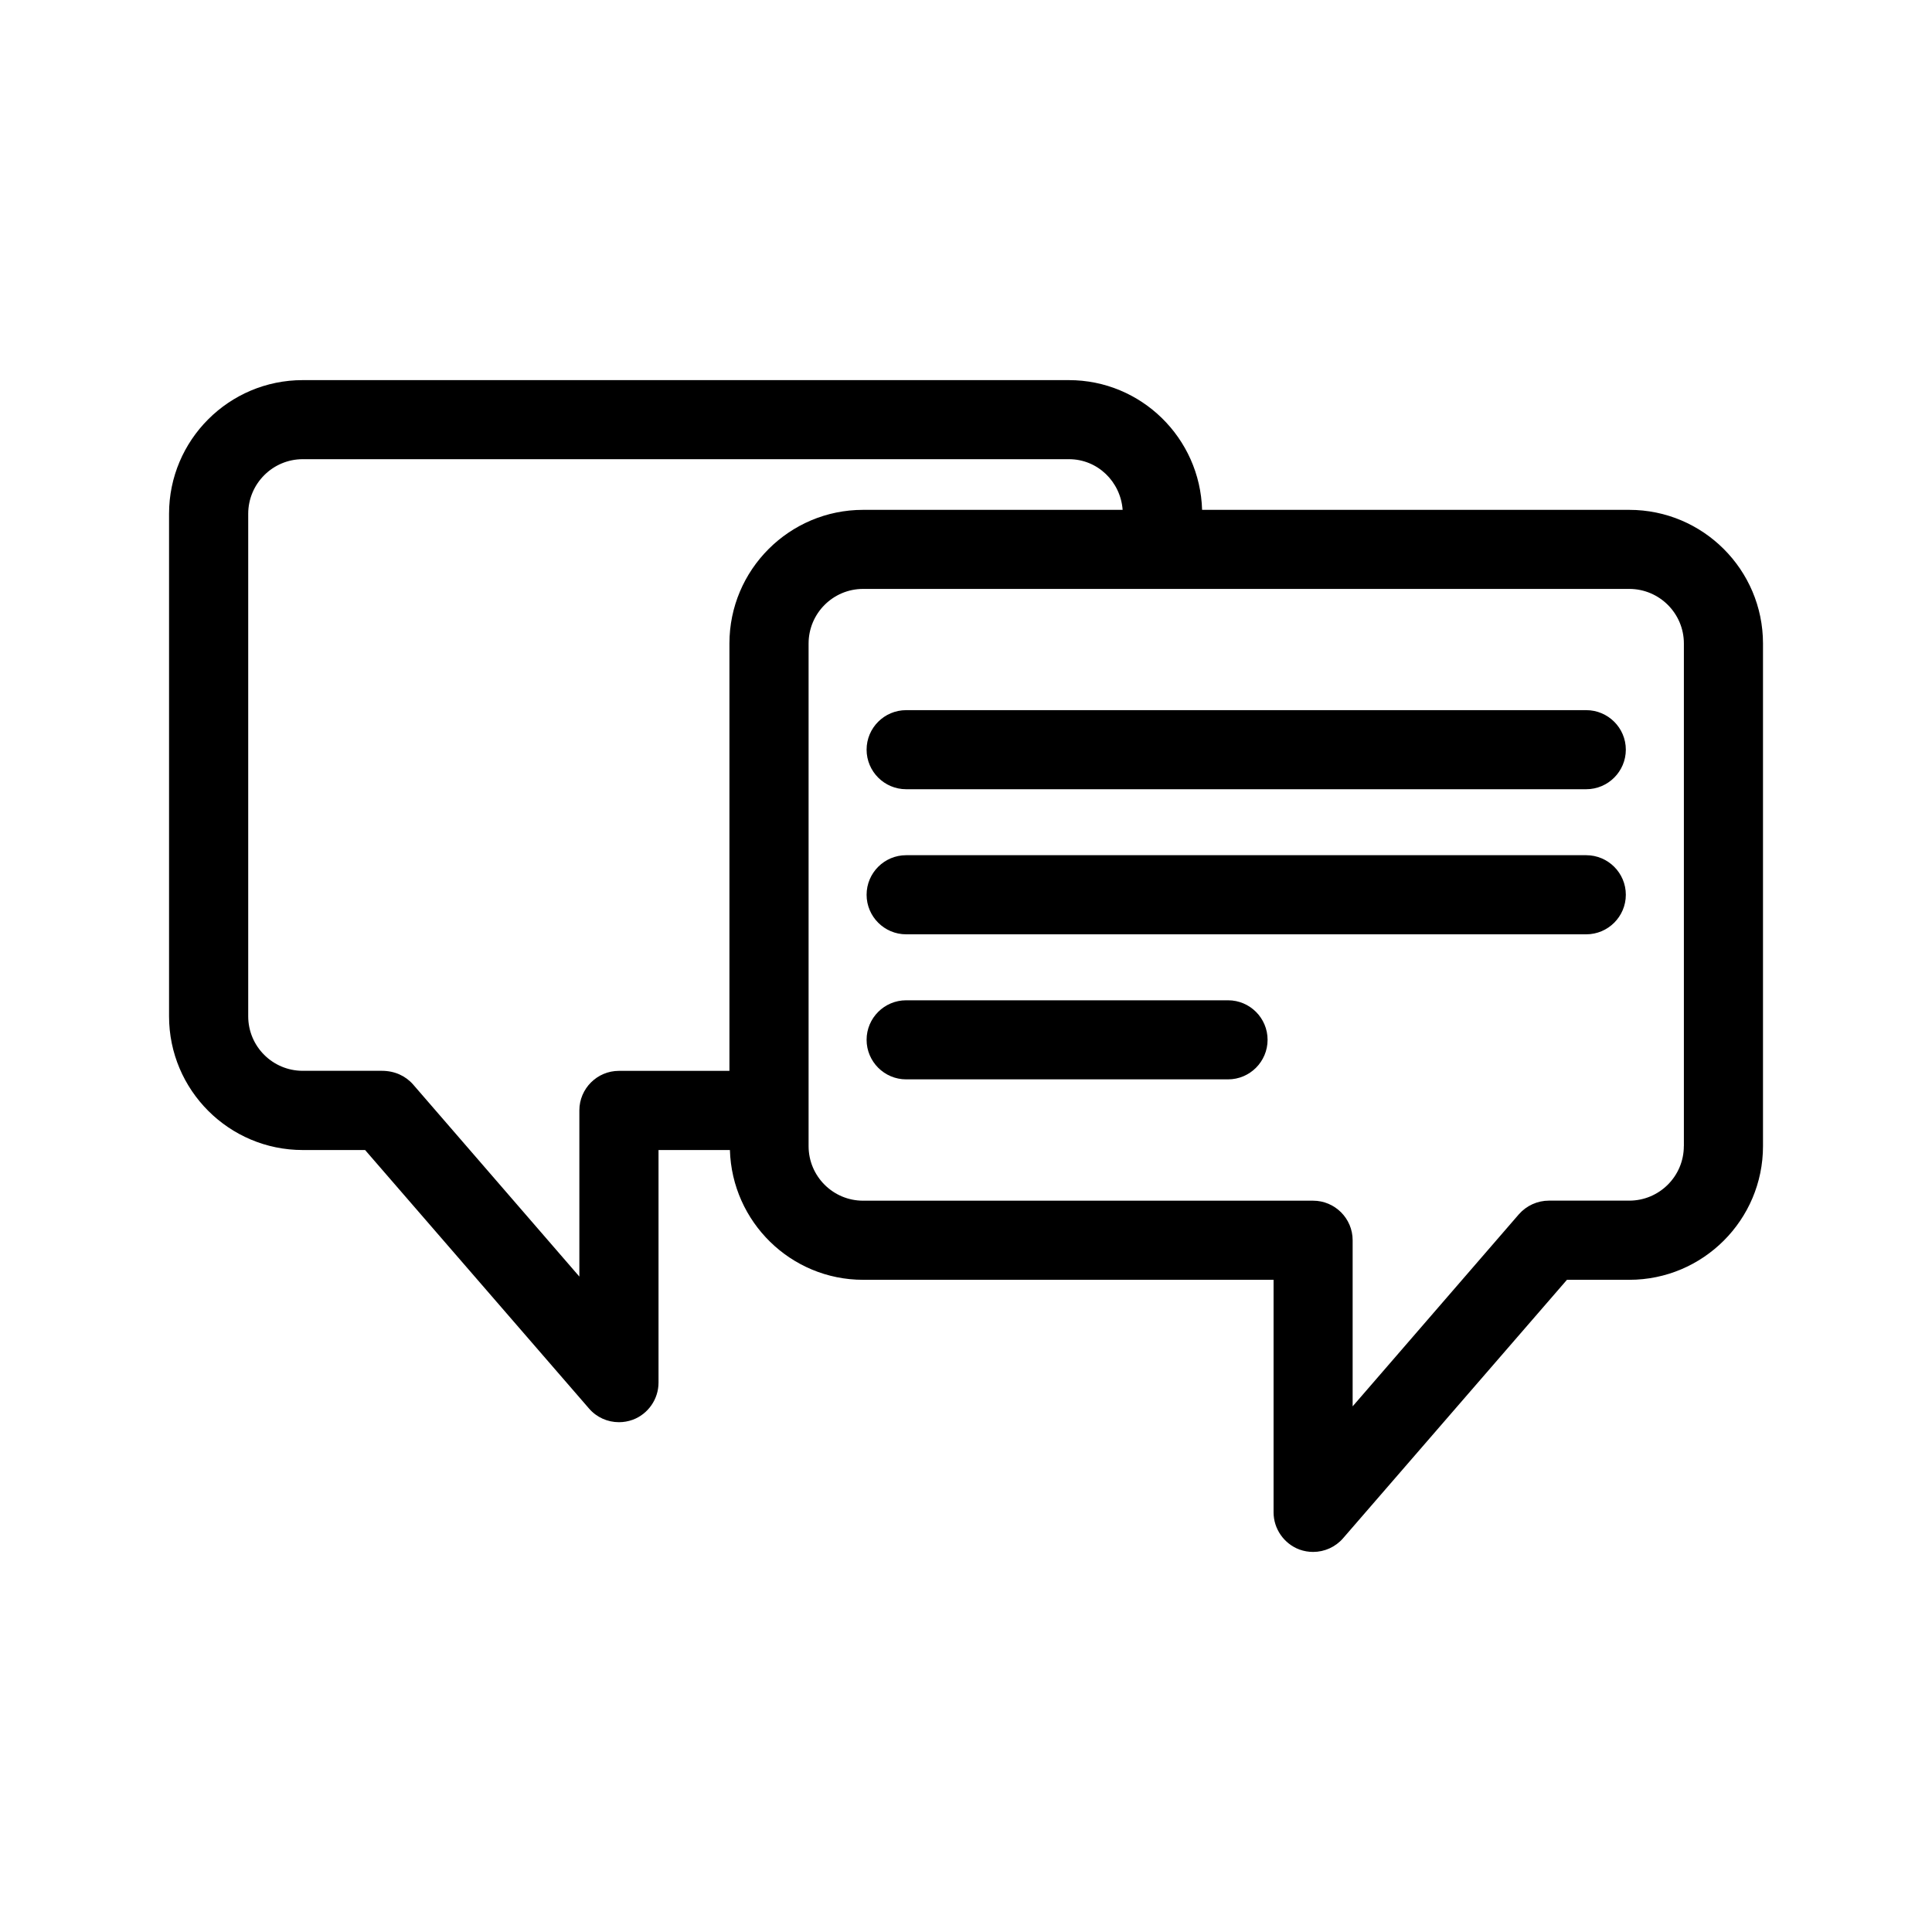
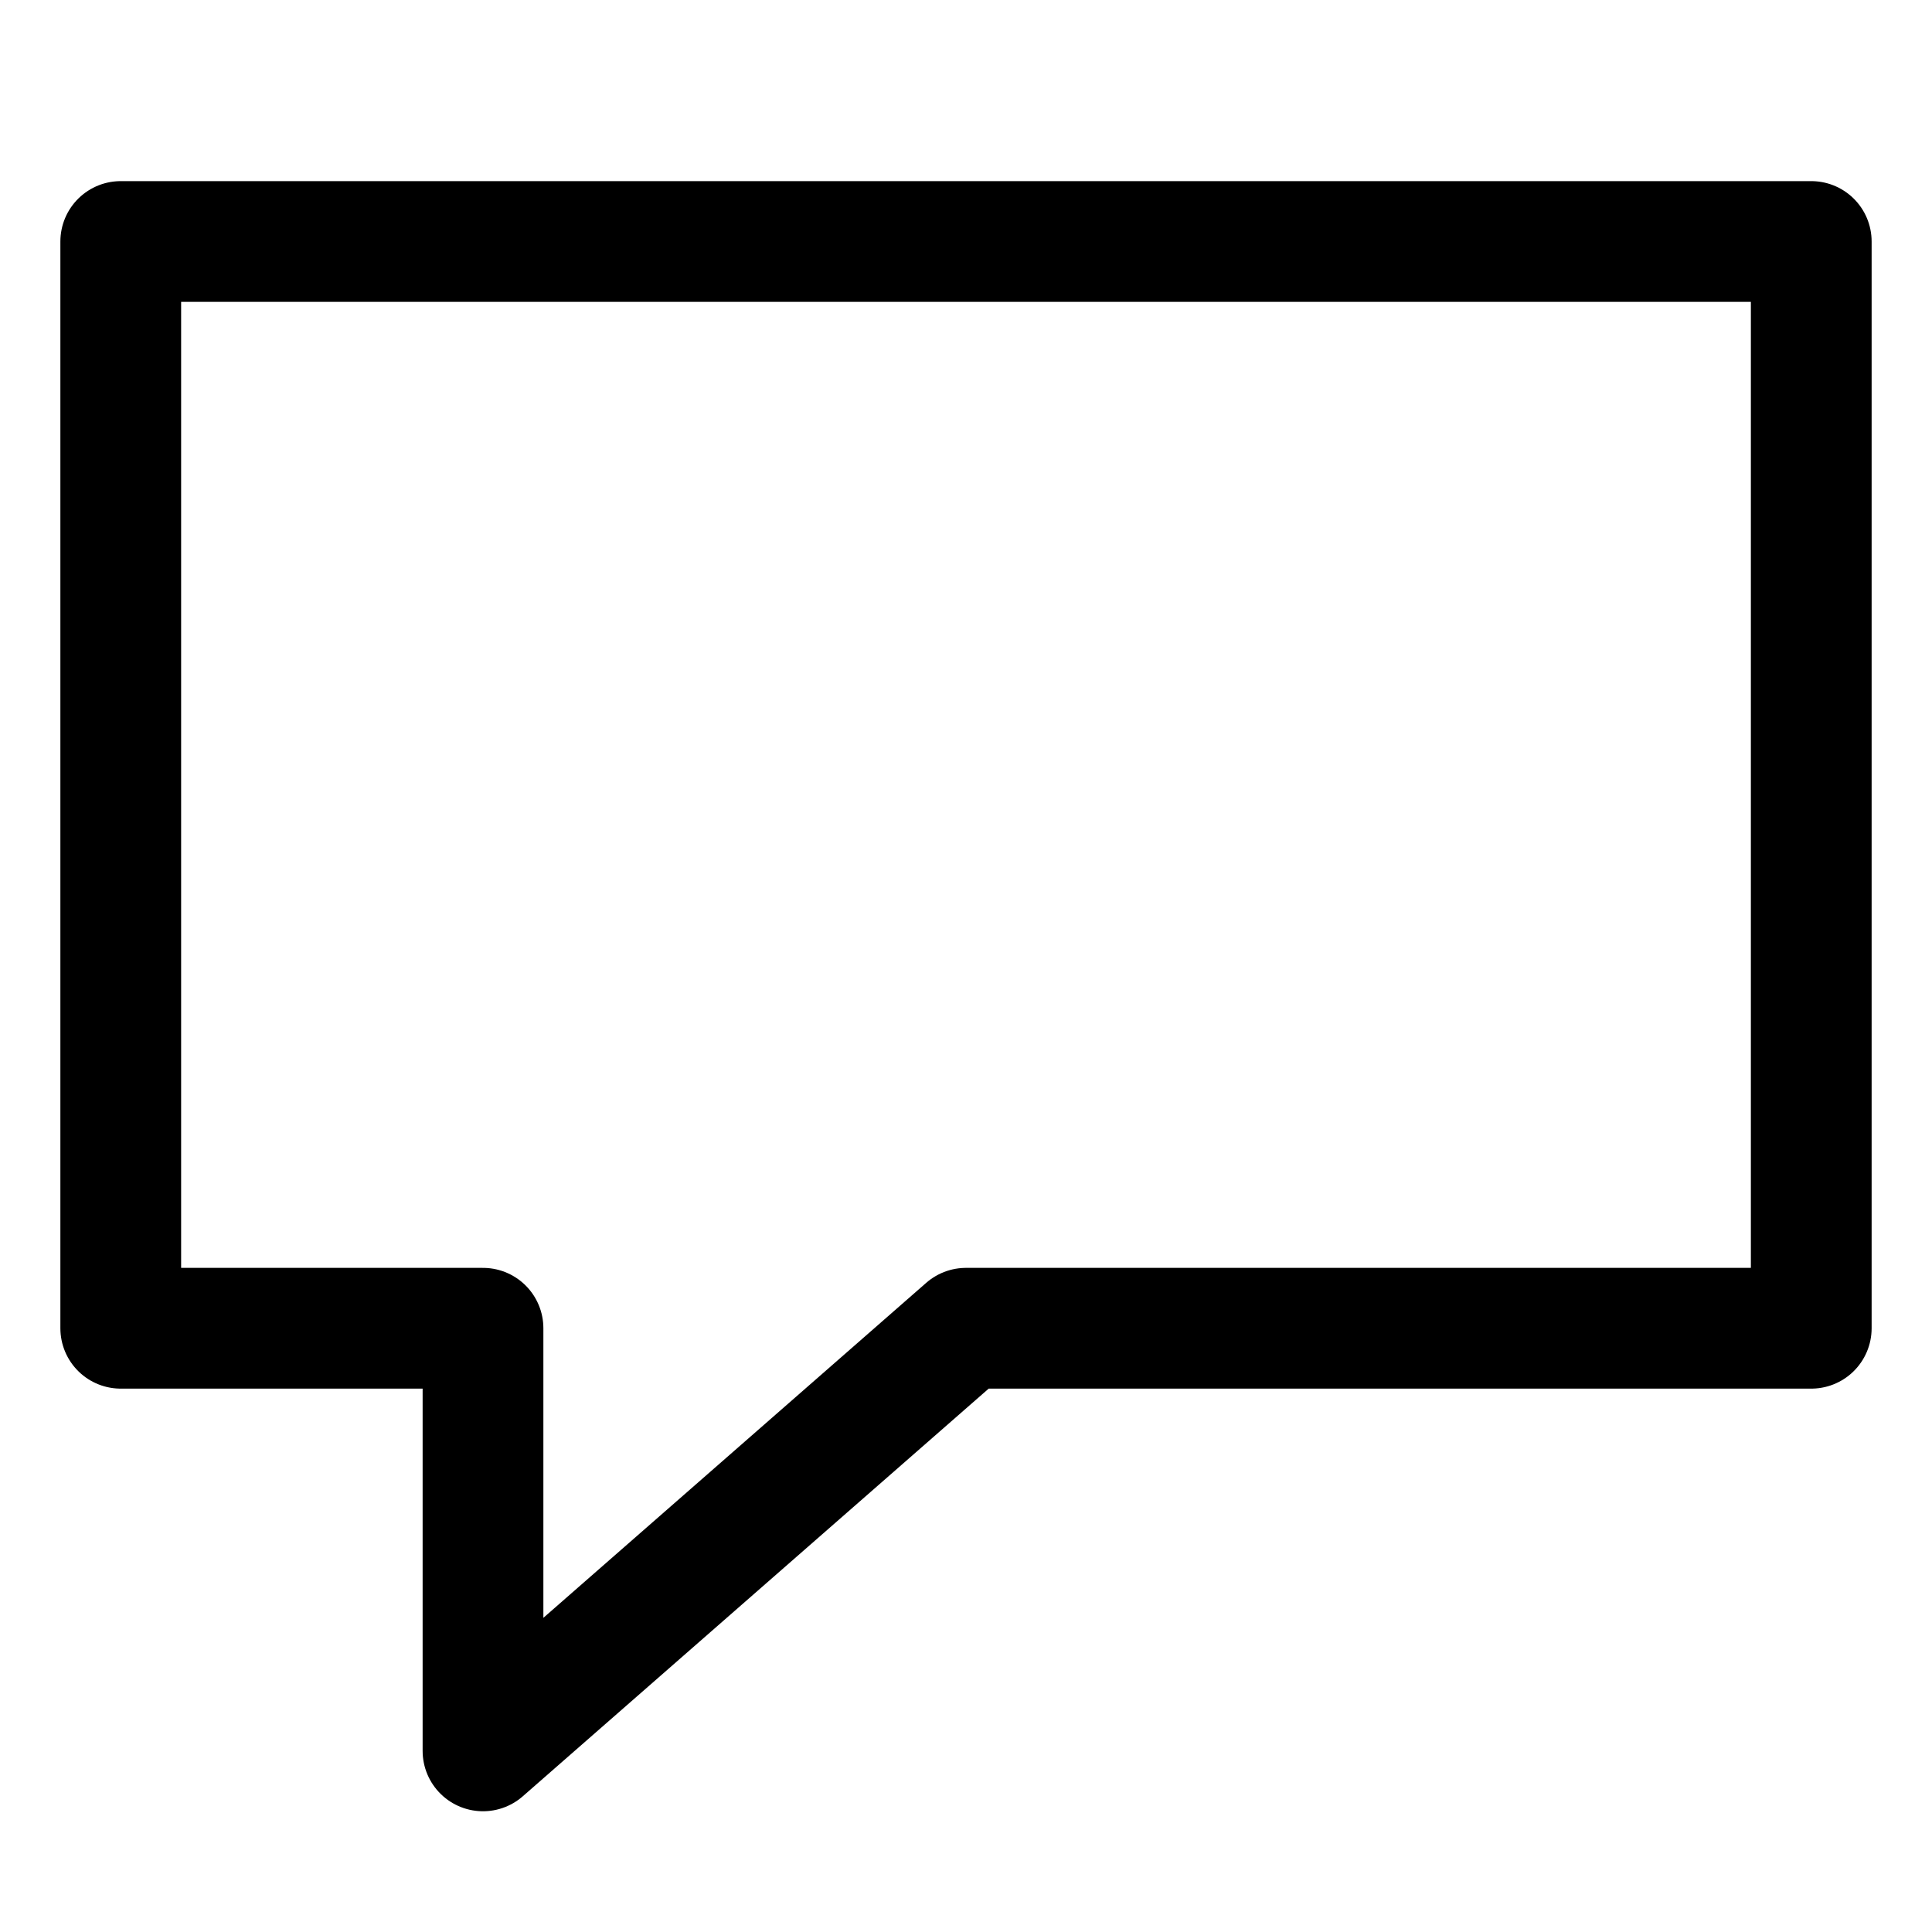
- <svg xmlns="http://www.w3.org/2000/svg" version="1.1" id="Layer_1" width="36px" height="36px" viewBox="0 0 40 40" enable-background="new 0 0 40 40" xml:space="preserve">
-   <g>
-     <path d="M33.732,10.556h-8.844c-0.043-1.488-1.26-2.686-2.758-2.686H6.267C4.741,7.87,3.5,9.11,3.5,10.637v10.405 c0,1.527,1.241,2.768,2.767,2.768h1.292l4.637,5.353c0.156,0.181,0.382,0.282,0.619,0.282c0.094,0,0.19-0.016,0.287-0.051 c0.318-0.119,0.532-0.428,0.532-0.768V23.81h1.478c0.043,1.487,1.26,2.687,2.758,2.687h8.498v4.815c0,0.34,0.214,0.648,0.534,0.769 c0.095,0.034,0.19,0.05,0.284,0.05c0.236,0,0.463-0.102,0.619-0.281l4.637-5.353h1.291c1.526,0,2.768-1.241,2.768-2.768V13.323 C36.5,11.796,35.259,10.556,33.732,10.556z M15.102,13.323v8.848h-2.288c-0.452,0-0.819,0.368-0.819,0.819v3.44l-3.443-3.978 c-0.157-0.178-0.382-0.282-0.646-0.282c0,0-1.638,0-1.638,0c-0.623,0-1.129-0.505-1.129-1.129V10.637 c0-0.622,0.507-1.13,1.129-1.13h15.864c0.594,0,1.068,0.466,1.111,1.049h-5.374C16.343,10.556,15.102,11.796,15.102,13.323z M34.862,23.729c0,0.623-0.507,1.129-1.13,1.129h-1.664c-0.236,0-0.463,0.102-0.621,0.282l-3.442,3.977v-3.44 c0-0.451-0.368-0.818-0.819-0.818h-9.317c-0.622,0-1.128-0.506-1.128-1.129V13.323c0-0.623,0.506-1.13,1.128-1.13h15.864 c0.623,0,1.13,0.507,1.13,1.13V23.729z" />
-     <path d="M32.841,14.703h-14.08c-0.452,0-0.819,0.367-0.819,0.818s0.367,0.819,0.819,0.819h14.08c0.452,0,0.82-0.368,0.82-0.819 S33.293,14.703,32.841,14.703z" />
-     <path d="M32.841,17.706h-14.08c-0.452,0-0.819,0.367-0.819,0.819c0,0.451,0.367,0.819,0.819,0.819h14.08 c0.452,0,0.82-0.368,0.82-0.819C33.661,18.073,33.293,17.706,32.841,17.706z" />
-     <path d="M25.426,20.71h-6.665c-0.452,0-0.819,0.367-0.819,0.818s0.367,0.819,0.819,0.819h6.665c0.451,0,0.818-0.368,0.818-0.819 S25.877,20.71,25.426,20.71z" />
-   </g>
+ <svg xmlns="http://www.w3.org/2000/svg" width="20px" height="20px" viewBox="0 0 32 32" id="i-msg" fill="none" stroke="#000000" stroke-linecap="round" stroke-linejoin="round" stroke-width="2">
+   <path d="M2 4 L30 4 30 22 16 22 8 29 8 22 2 22 Z" />
</svg>
